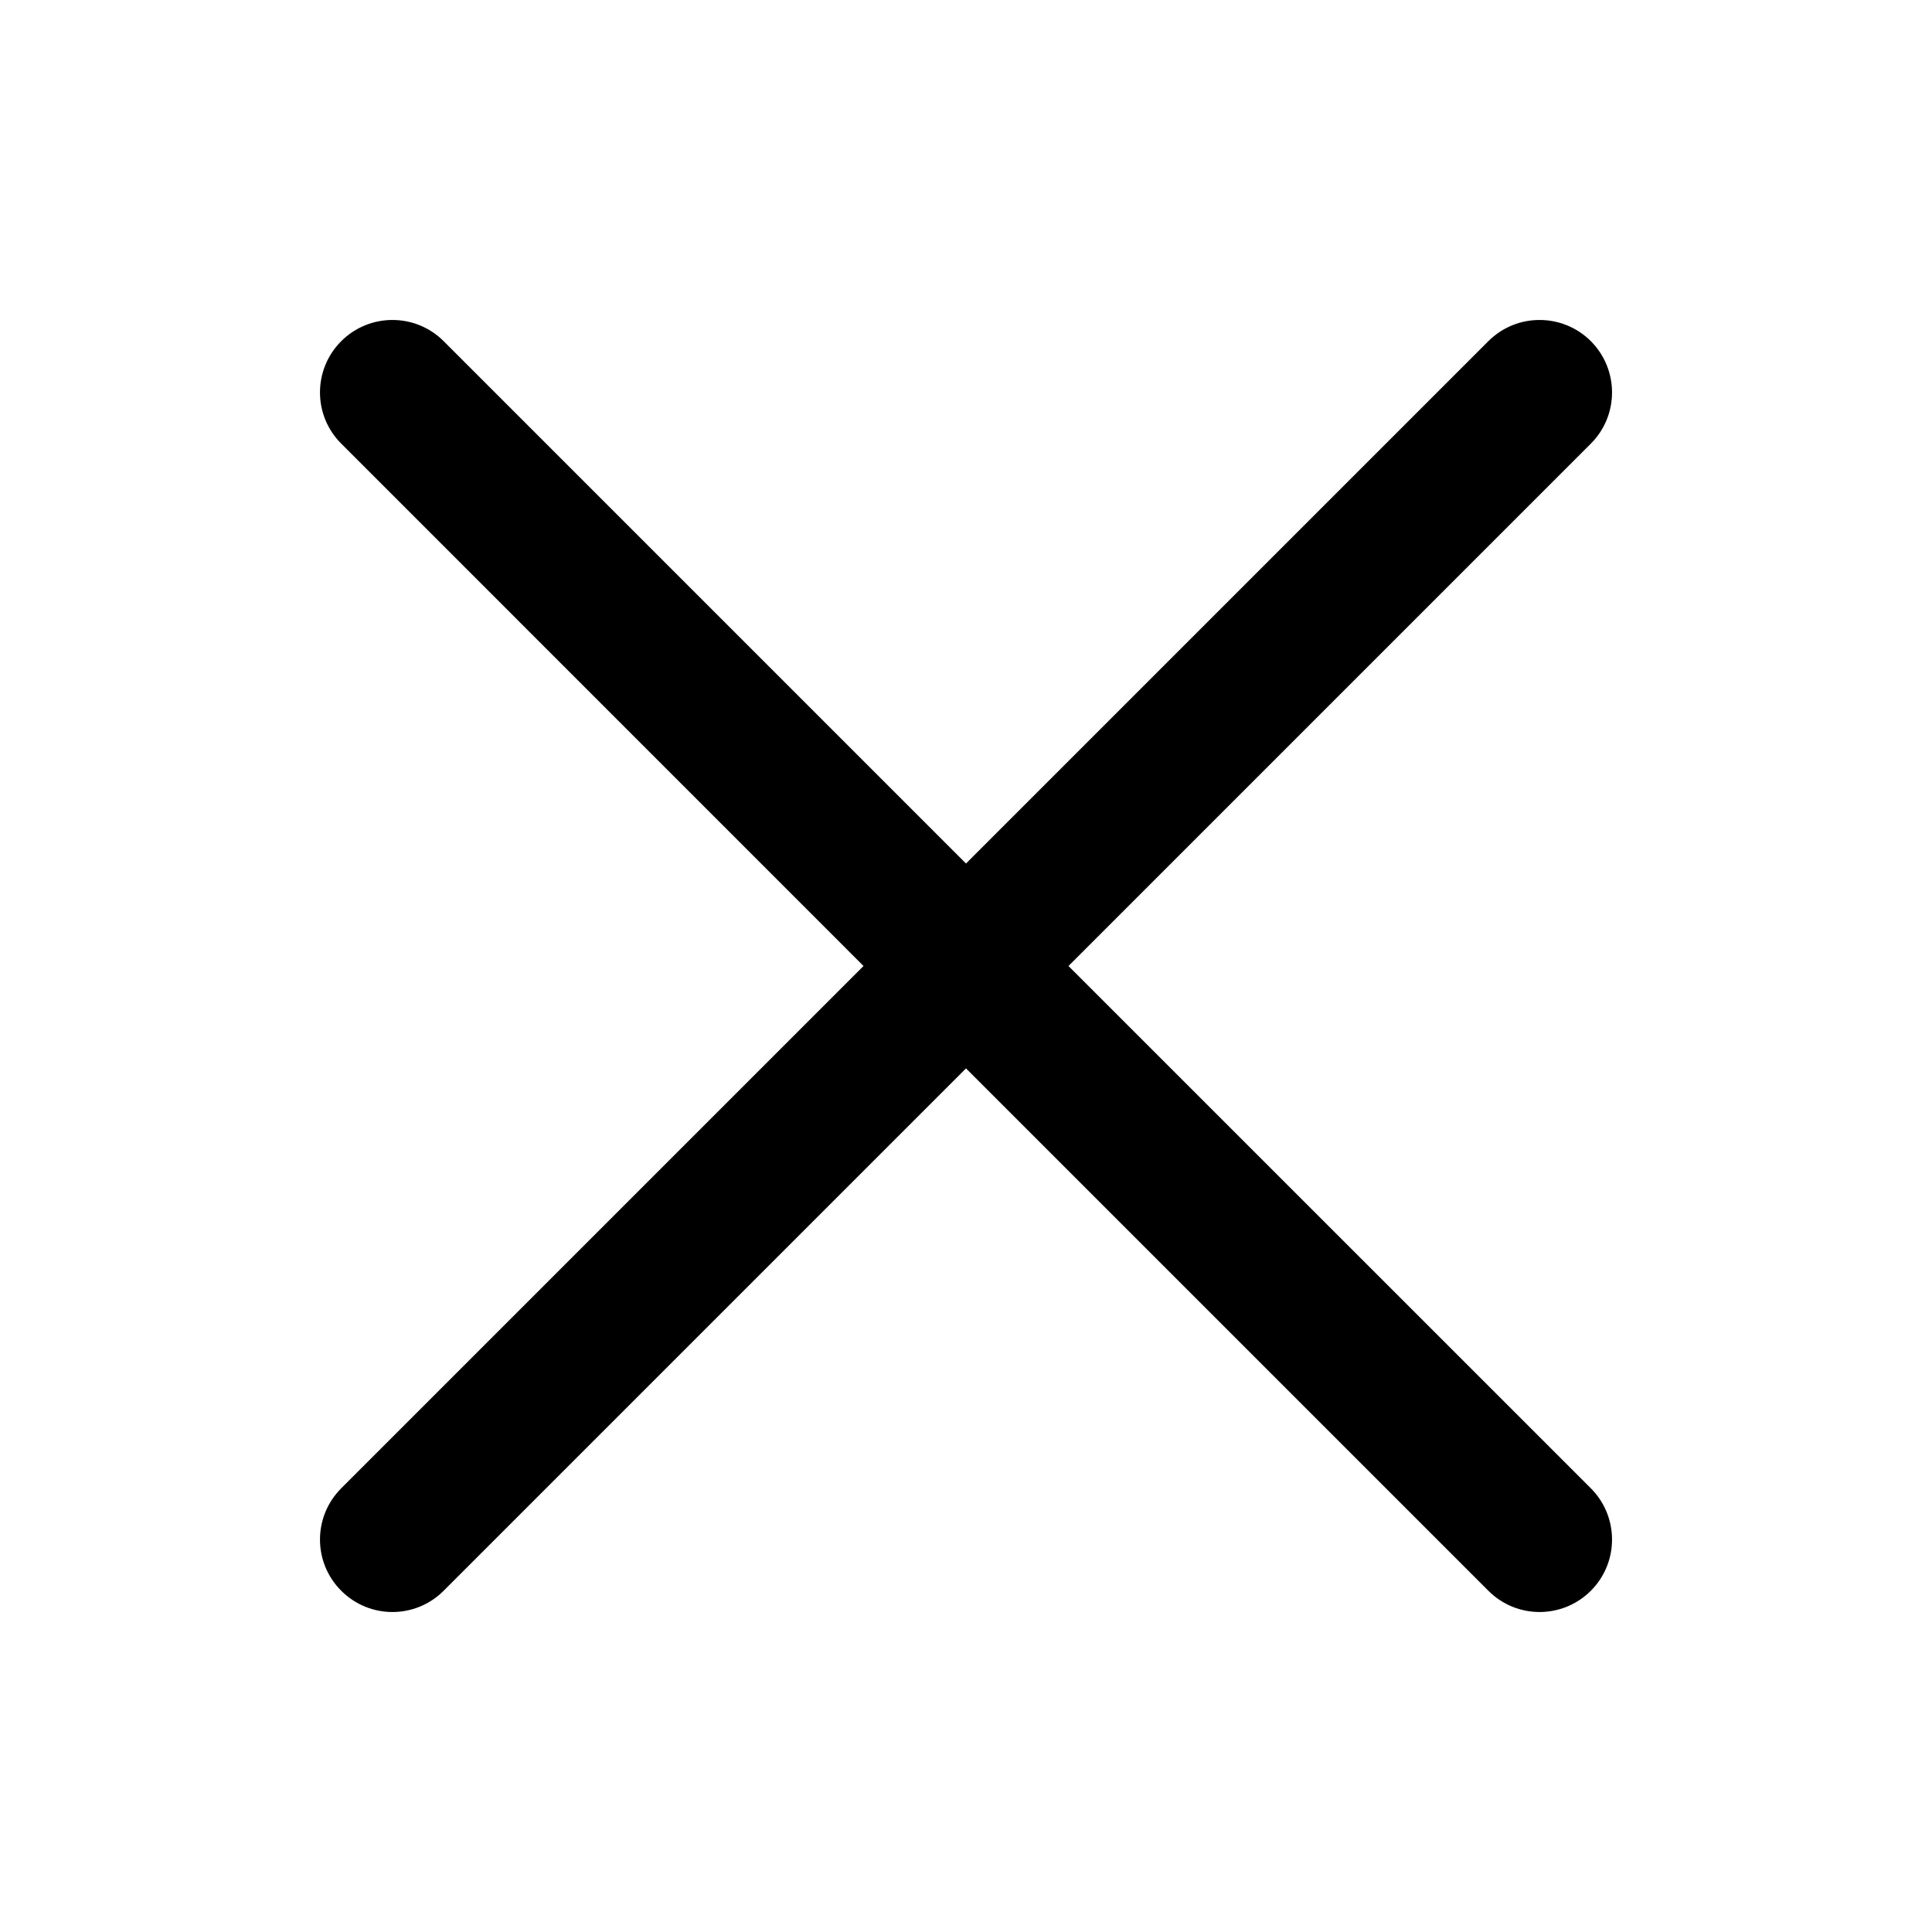
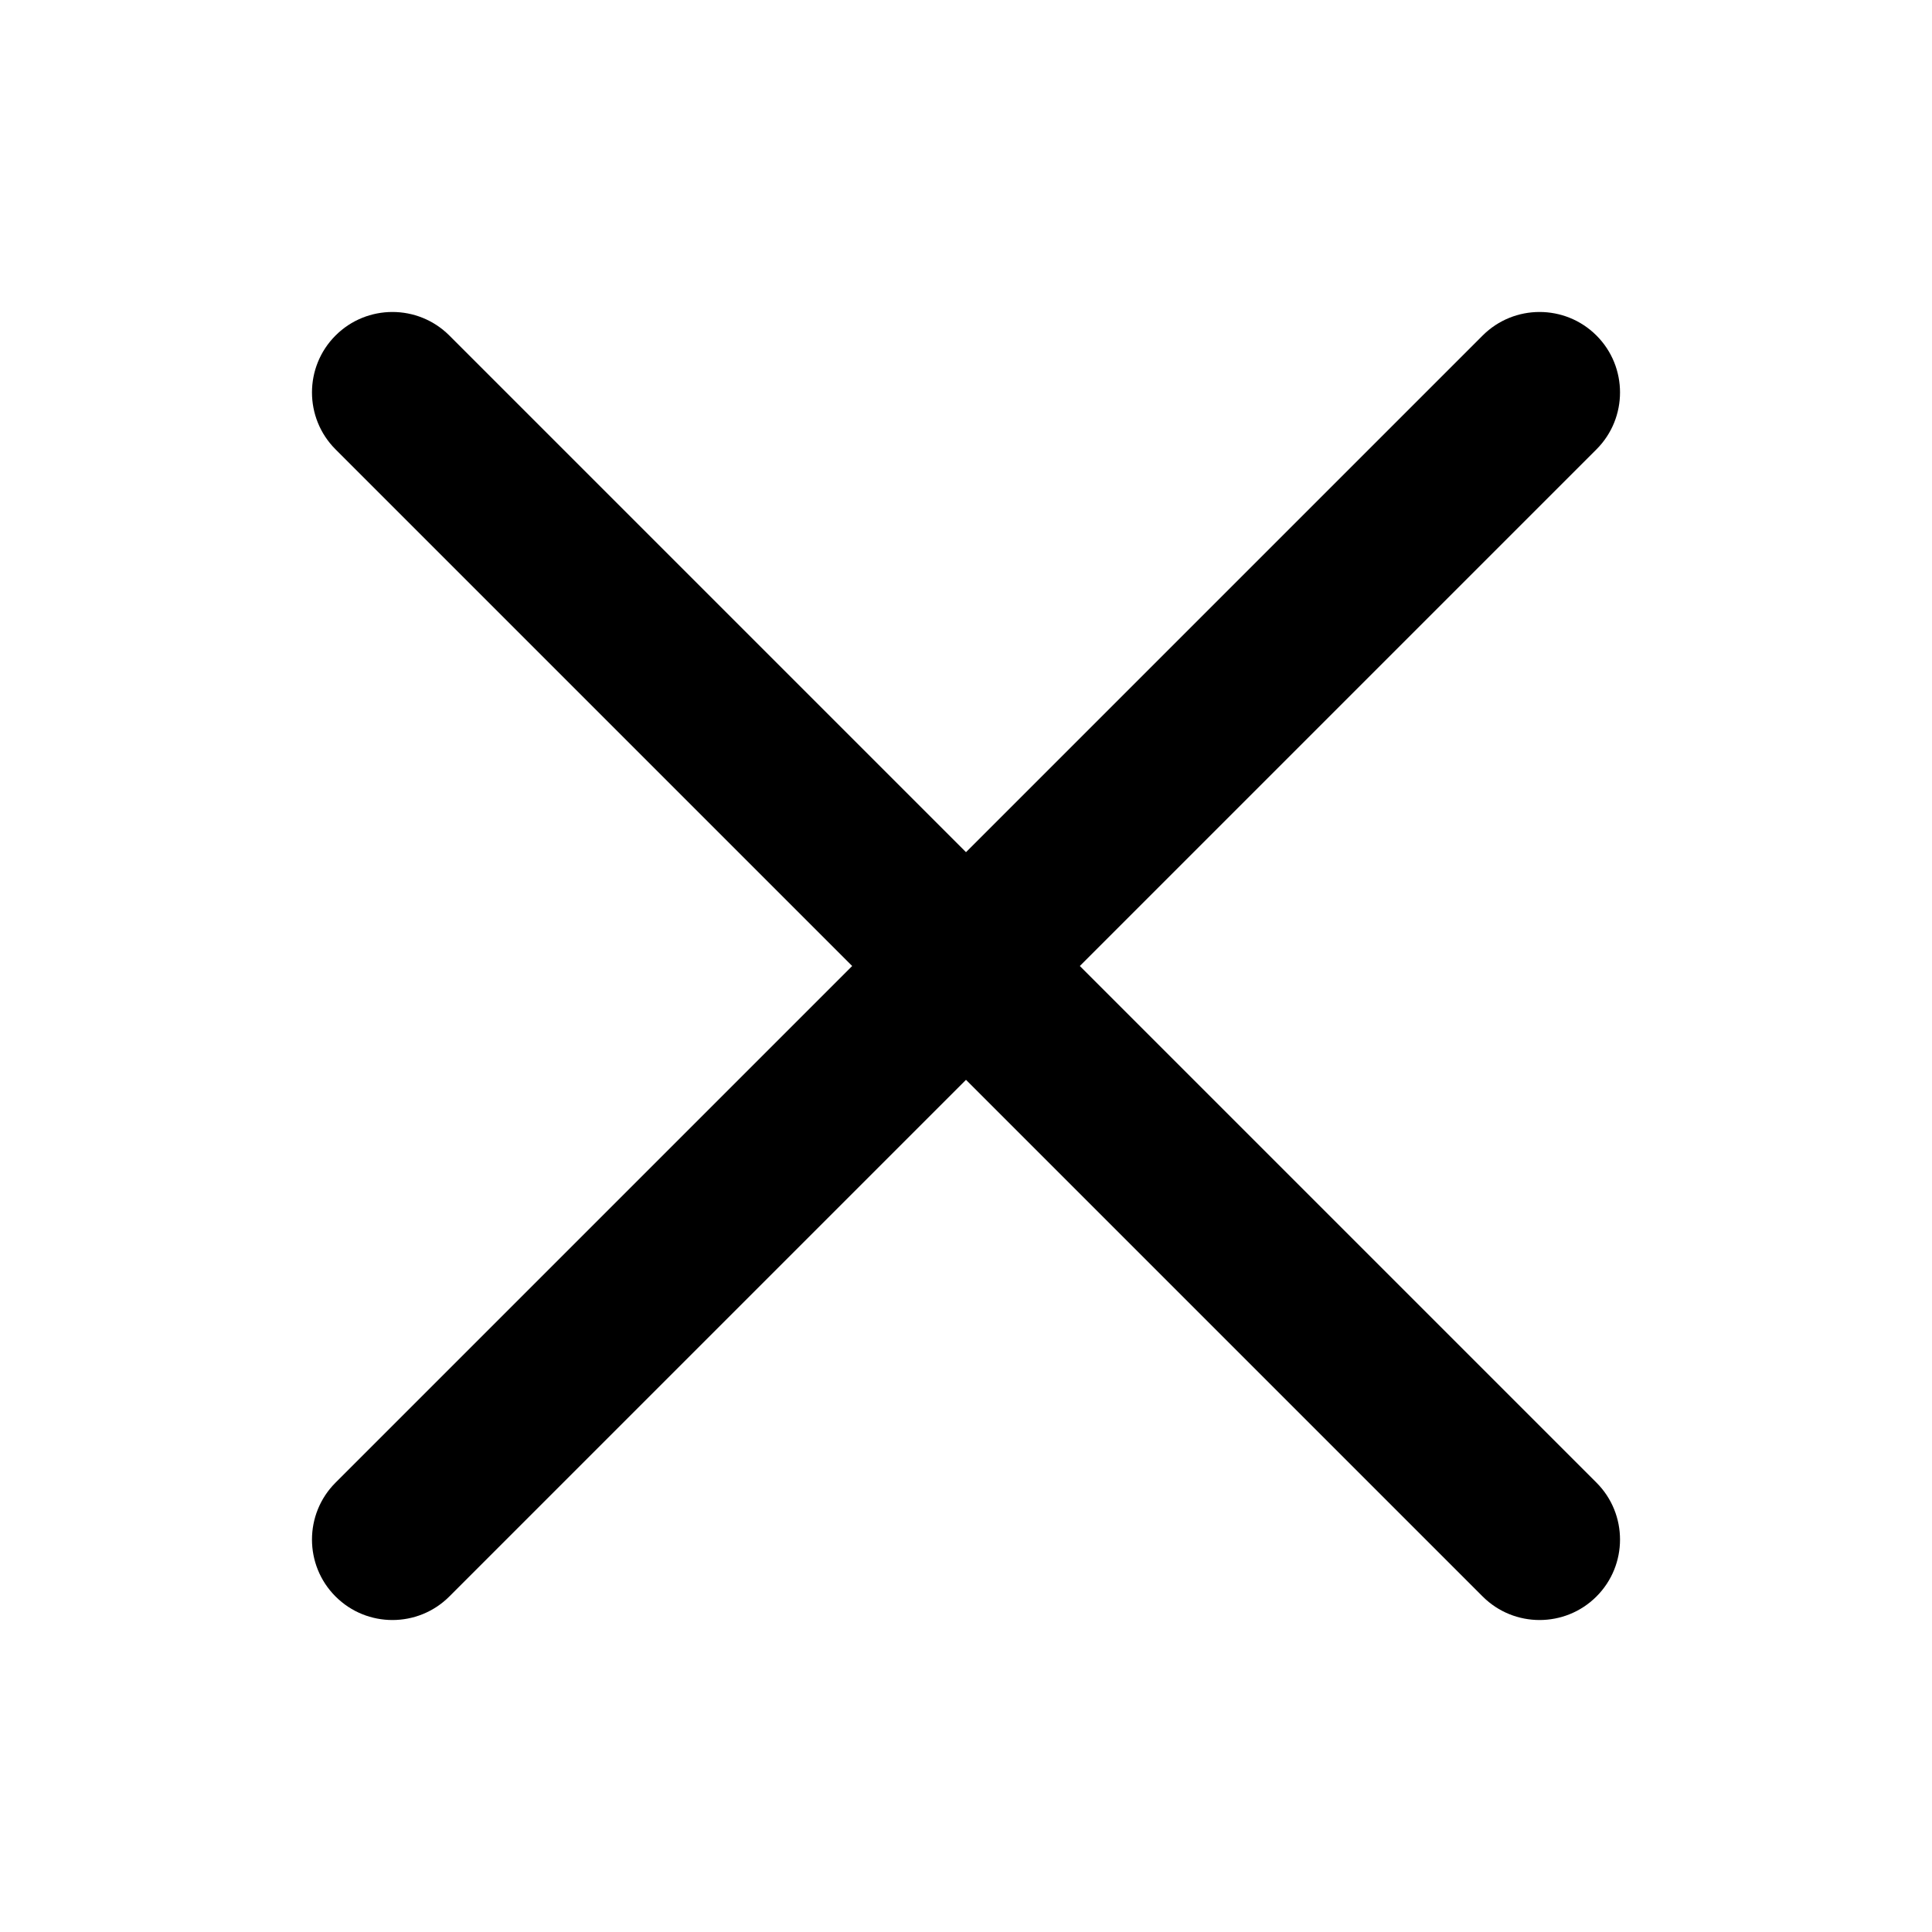
- <svg xmlns="http://www.w3.org/2000/svg" width="24" height="24" viewBox="0 0 24 24" fill="none">
-   <path fill-rule="evenodd" clip-rule="evenodd" d="M18.489 19.761C18.84 20.113 19.41 20.113 19.762 19.761C20.113 19.41 20.113 18.84 19.762 18.488L13.273 12L19.762 5.511C20.113 5.16 20.113 4.59 19.762 4.238C19.41 3.887 18.84 3.887 18.489 4.238L12 10.727L5.511 4.238C5.16 3.887 4.59 3.887 4.239 4.238C3.887 4.59 3.887 5.16 4.239 5.511L10.727 12L4.239 18.488C3.887 18.84 3.887 19.41 4.239 19.761C4.59 20.113 5.16 20.113 5.511 19.761L12 13.272L18.489 19.761Z" fill="black" />
+ <svg xmlns="http://www.w3.org/2000/svg" width="12" height="12" viewBox="0 0 12 12" fill="none">
+   <path fill-rule="evenodd" clip-rule="evenodd" d="M9.209 9.916C9.404 10.111 9.721 10.111 9.916 9.916C10.111 9.721 10.111 9.404 9.916 9.209L6.707 6L9.916 2.791C10.111 2.596 10.111 2.279 9.916 2.084C9.721 1.889 9.404 1.889 9.209 2.084L6 5.293L2.791 2.084C2.596 1.889 2.279 1.889 2.084 2.084C1.889 2.279 1.889 2.596 2.084 2.791L5.293 6L2.084 9.209C1.889 9.404 1.889 9.721 2.084 9.916C2.279 10.111 2.596 10.111 2.791 9.916L6 6.707L9.209 9.916Z" fill="black" />
</svg>
